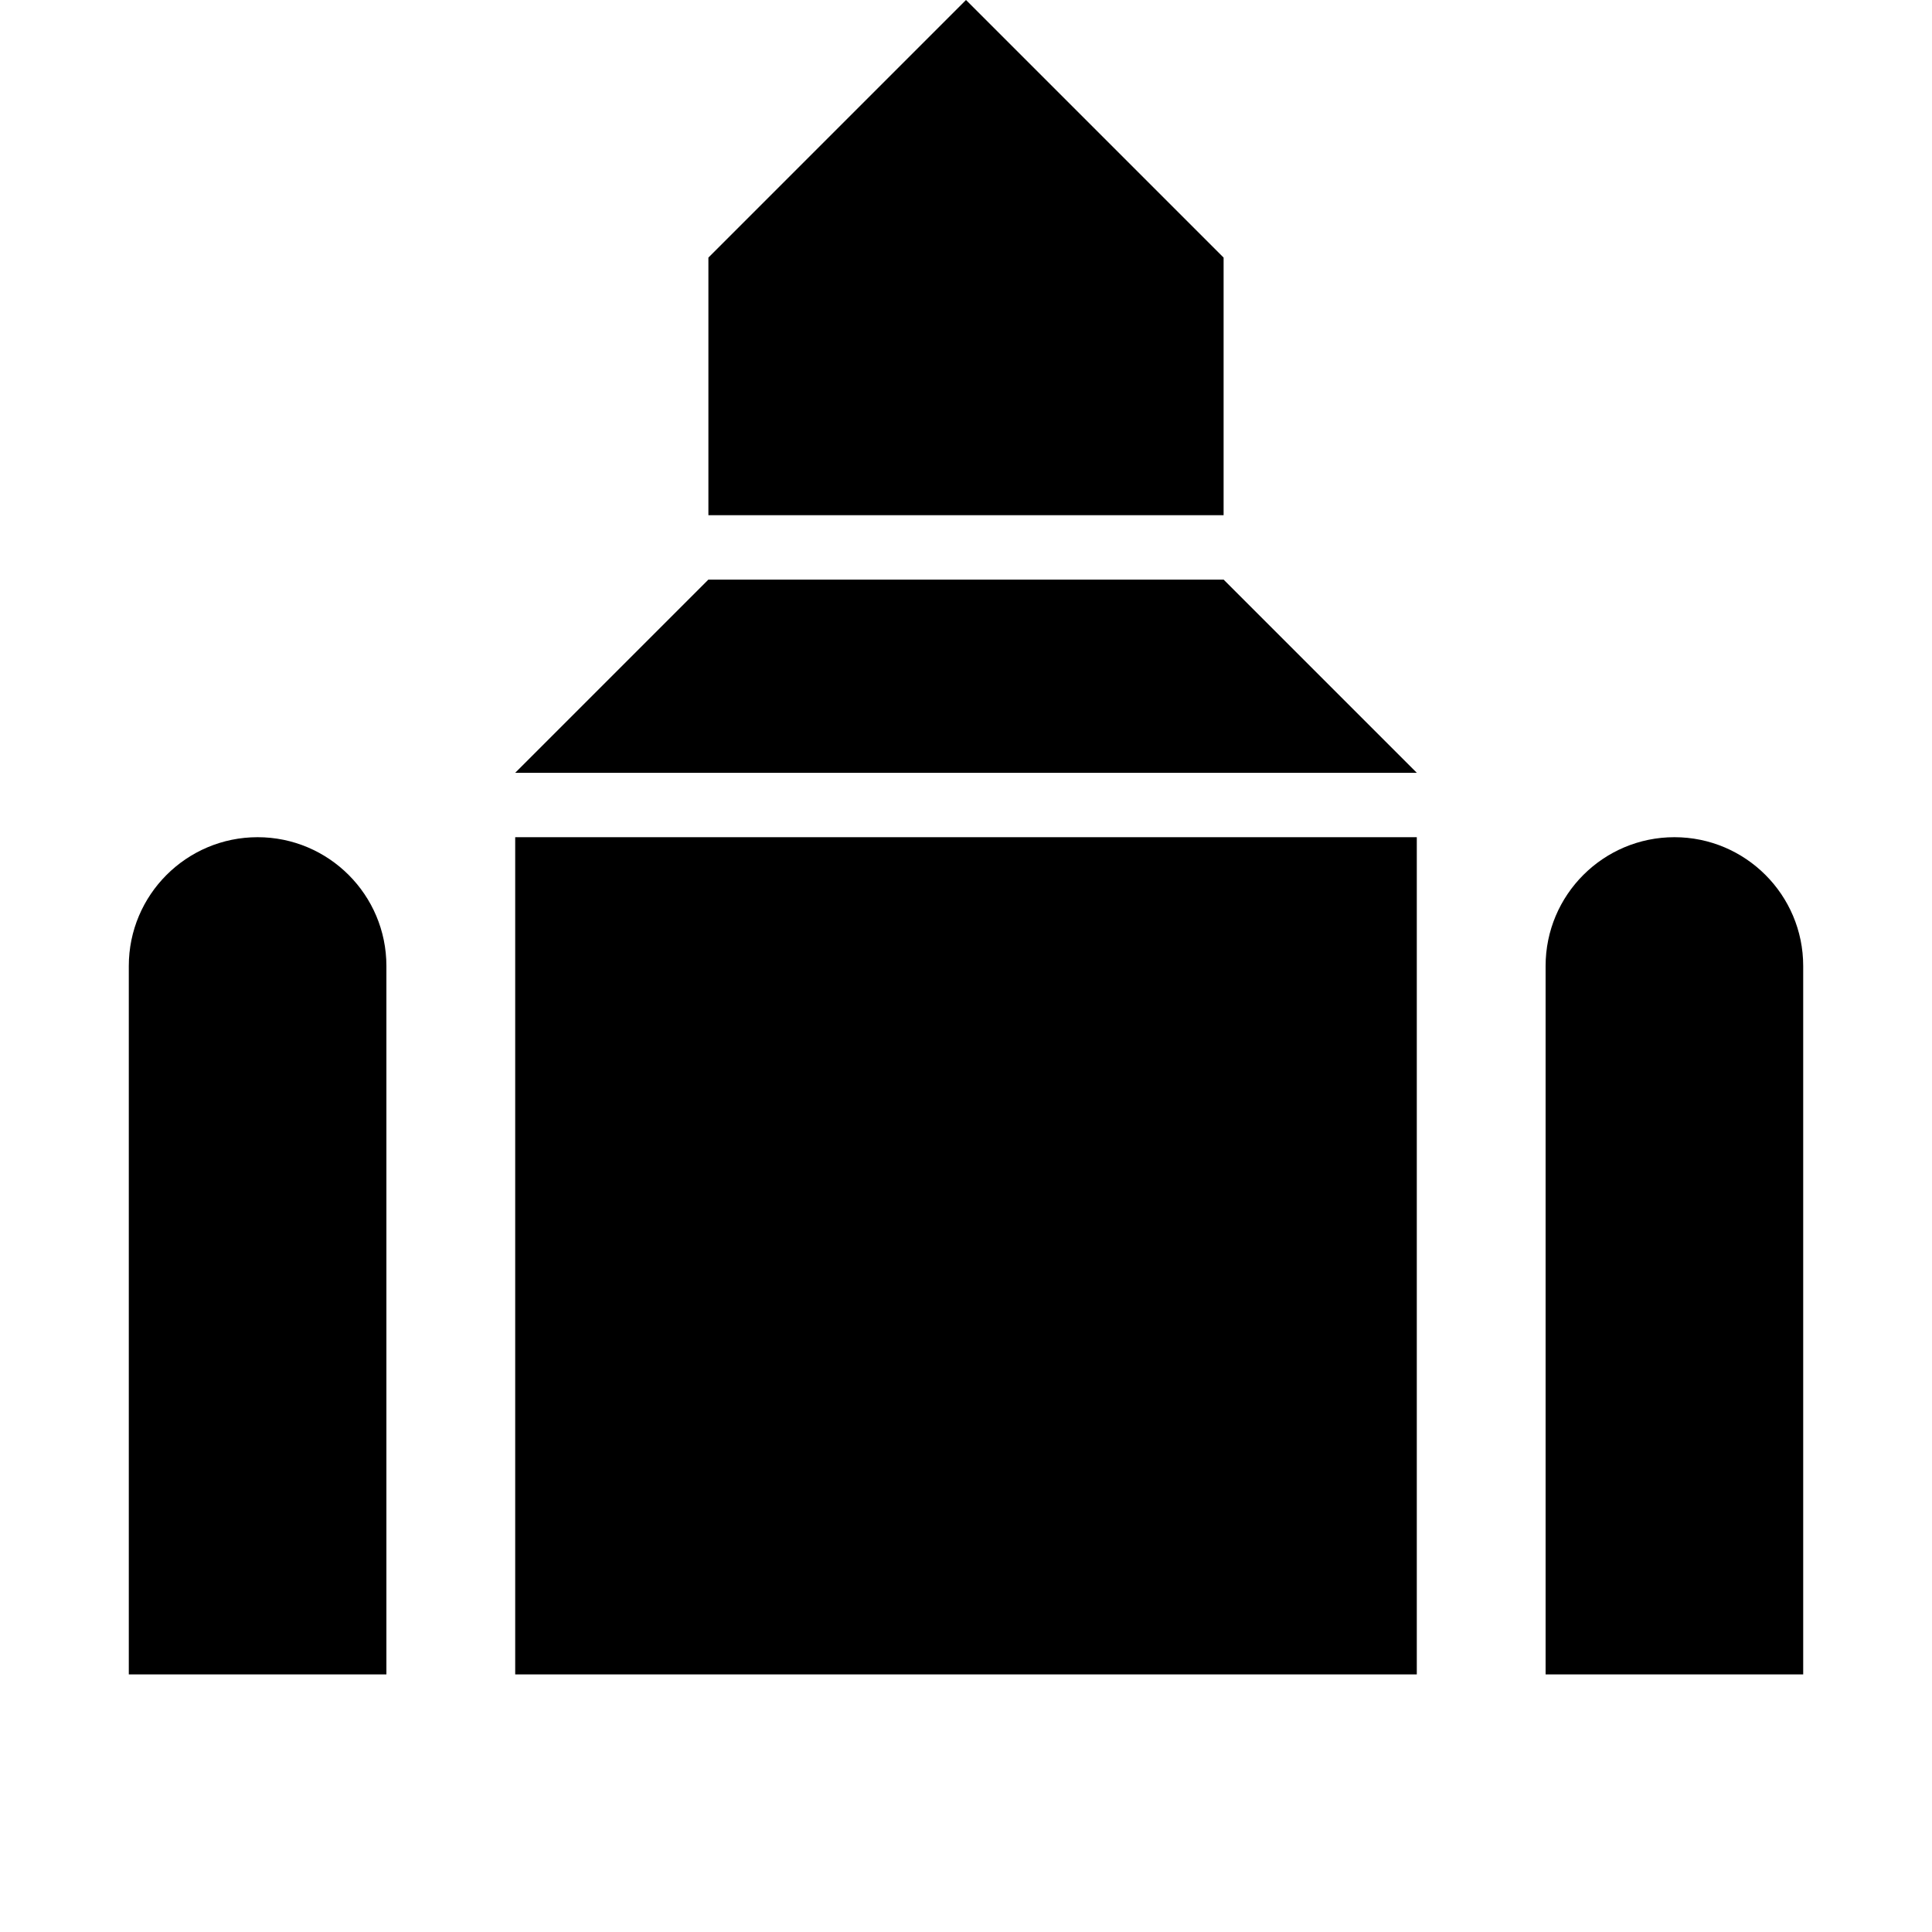
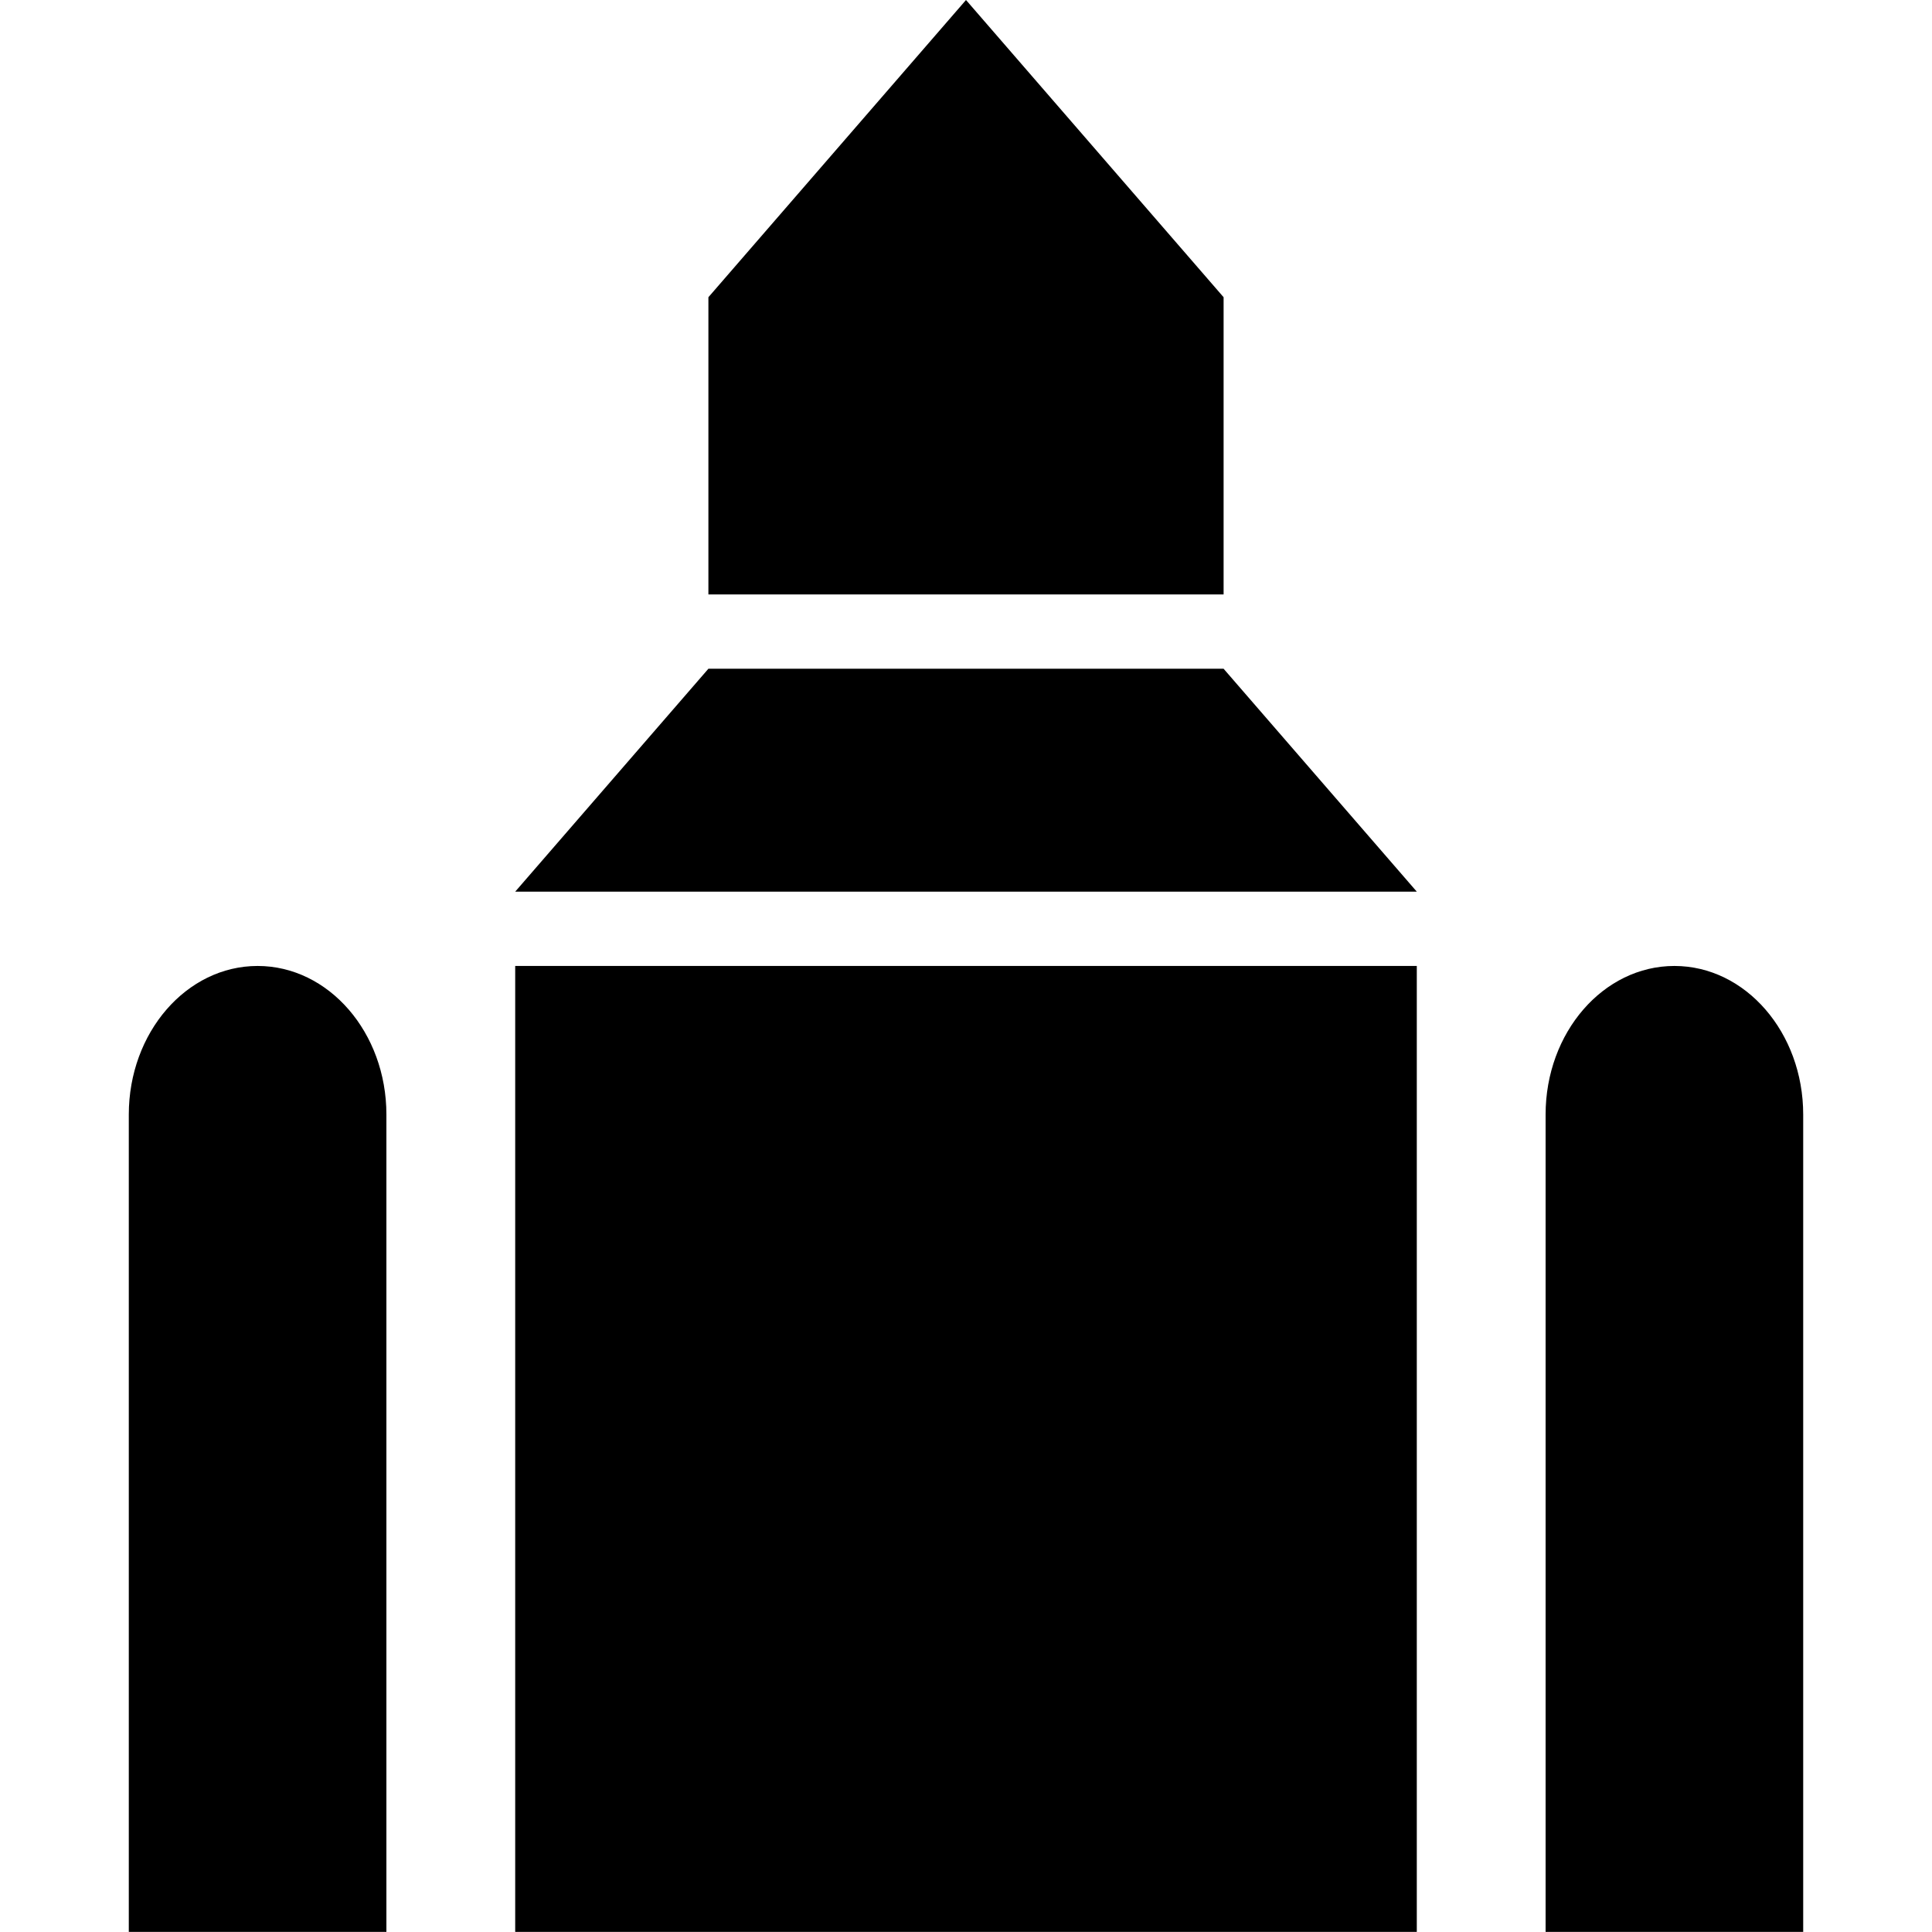
<svg xmlns="http://www.w3.org/2000/svg" version="1.1" id="place-of-worship" width="15" height="15" viewBox="0 0 15 15">
-   <path id="path9064" d="M7.5,0l-2,2v2h4V2  L7.5,0z M5.5,4.5L4,6h7L9.5,4.5H5.5z M2,6.5c-0.552,0-1,0.448-1,1V13h2V7.5C3,6.948,2.552,6.5,2,6.5z M4,6.5V13h7V6.5H4z   M13,6.5c-0.552,0-1,0.448-1,1V13h2V7.5C14,6.948,13.552,6.5,13,6.5z" />
+   <g transform="scale(1, 1.1538)">
+     <path id="path9064" d="M7.5,0l-2,2v2h4V2  L7.5,0z M5.5,4.5L4,6h7L9.5,4.5H5.5z M2,6.5c-0.552,0-1,0.448-1,1V13h2V7.5C3,6.948,2.552,6.5,2,6.5z M4,6.5V13h7V6.5H4z   M13,6.5c-0.552,0-1,0.448-1,1V13h2V7.5C14,6.948,13.552,6.5,13,6.5z" />
+   </g>
</svg>
